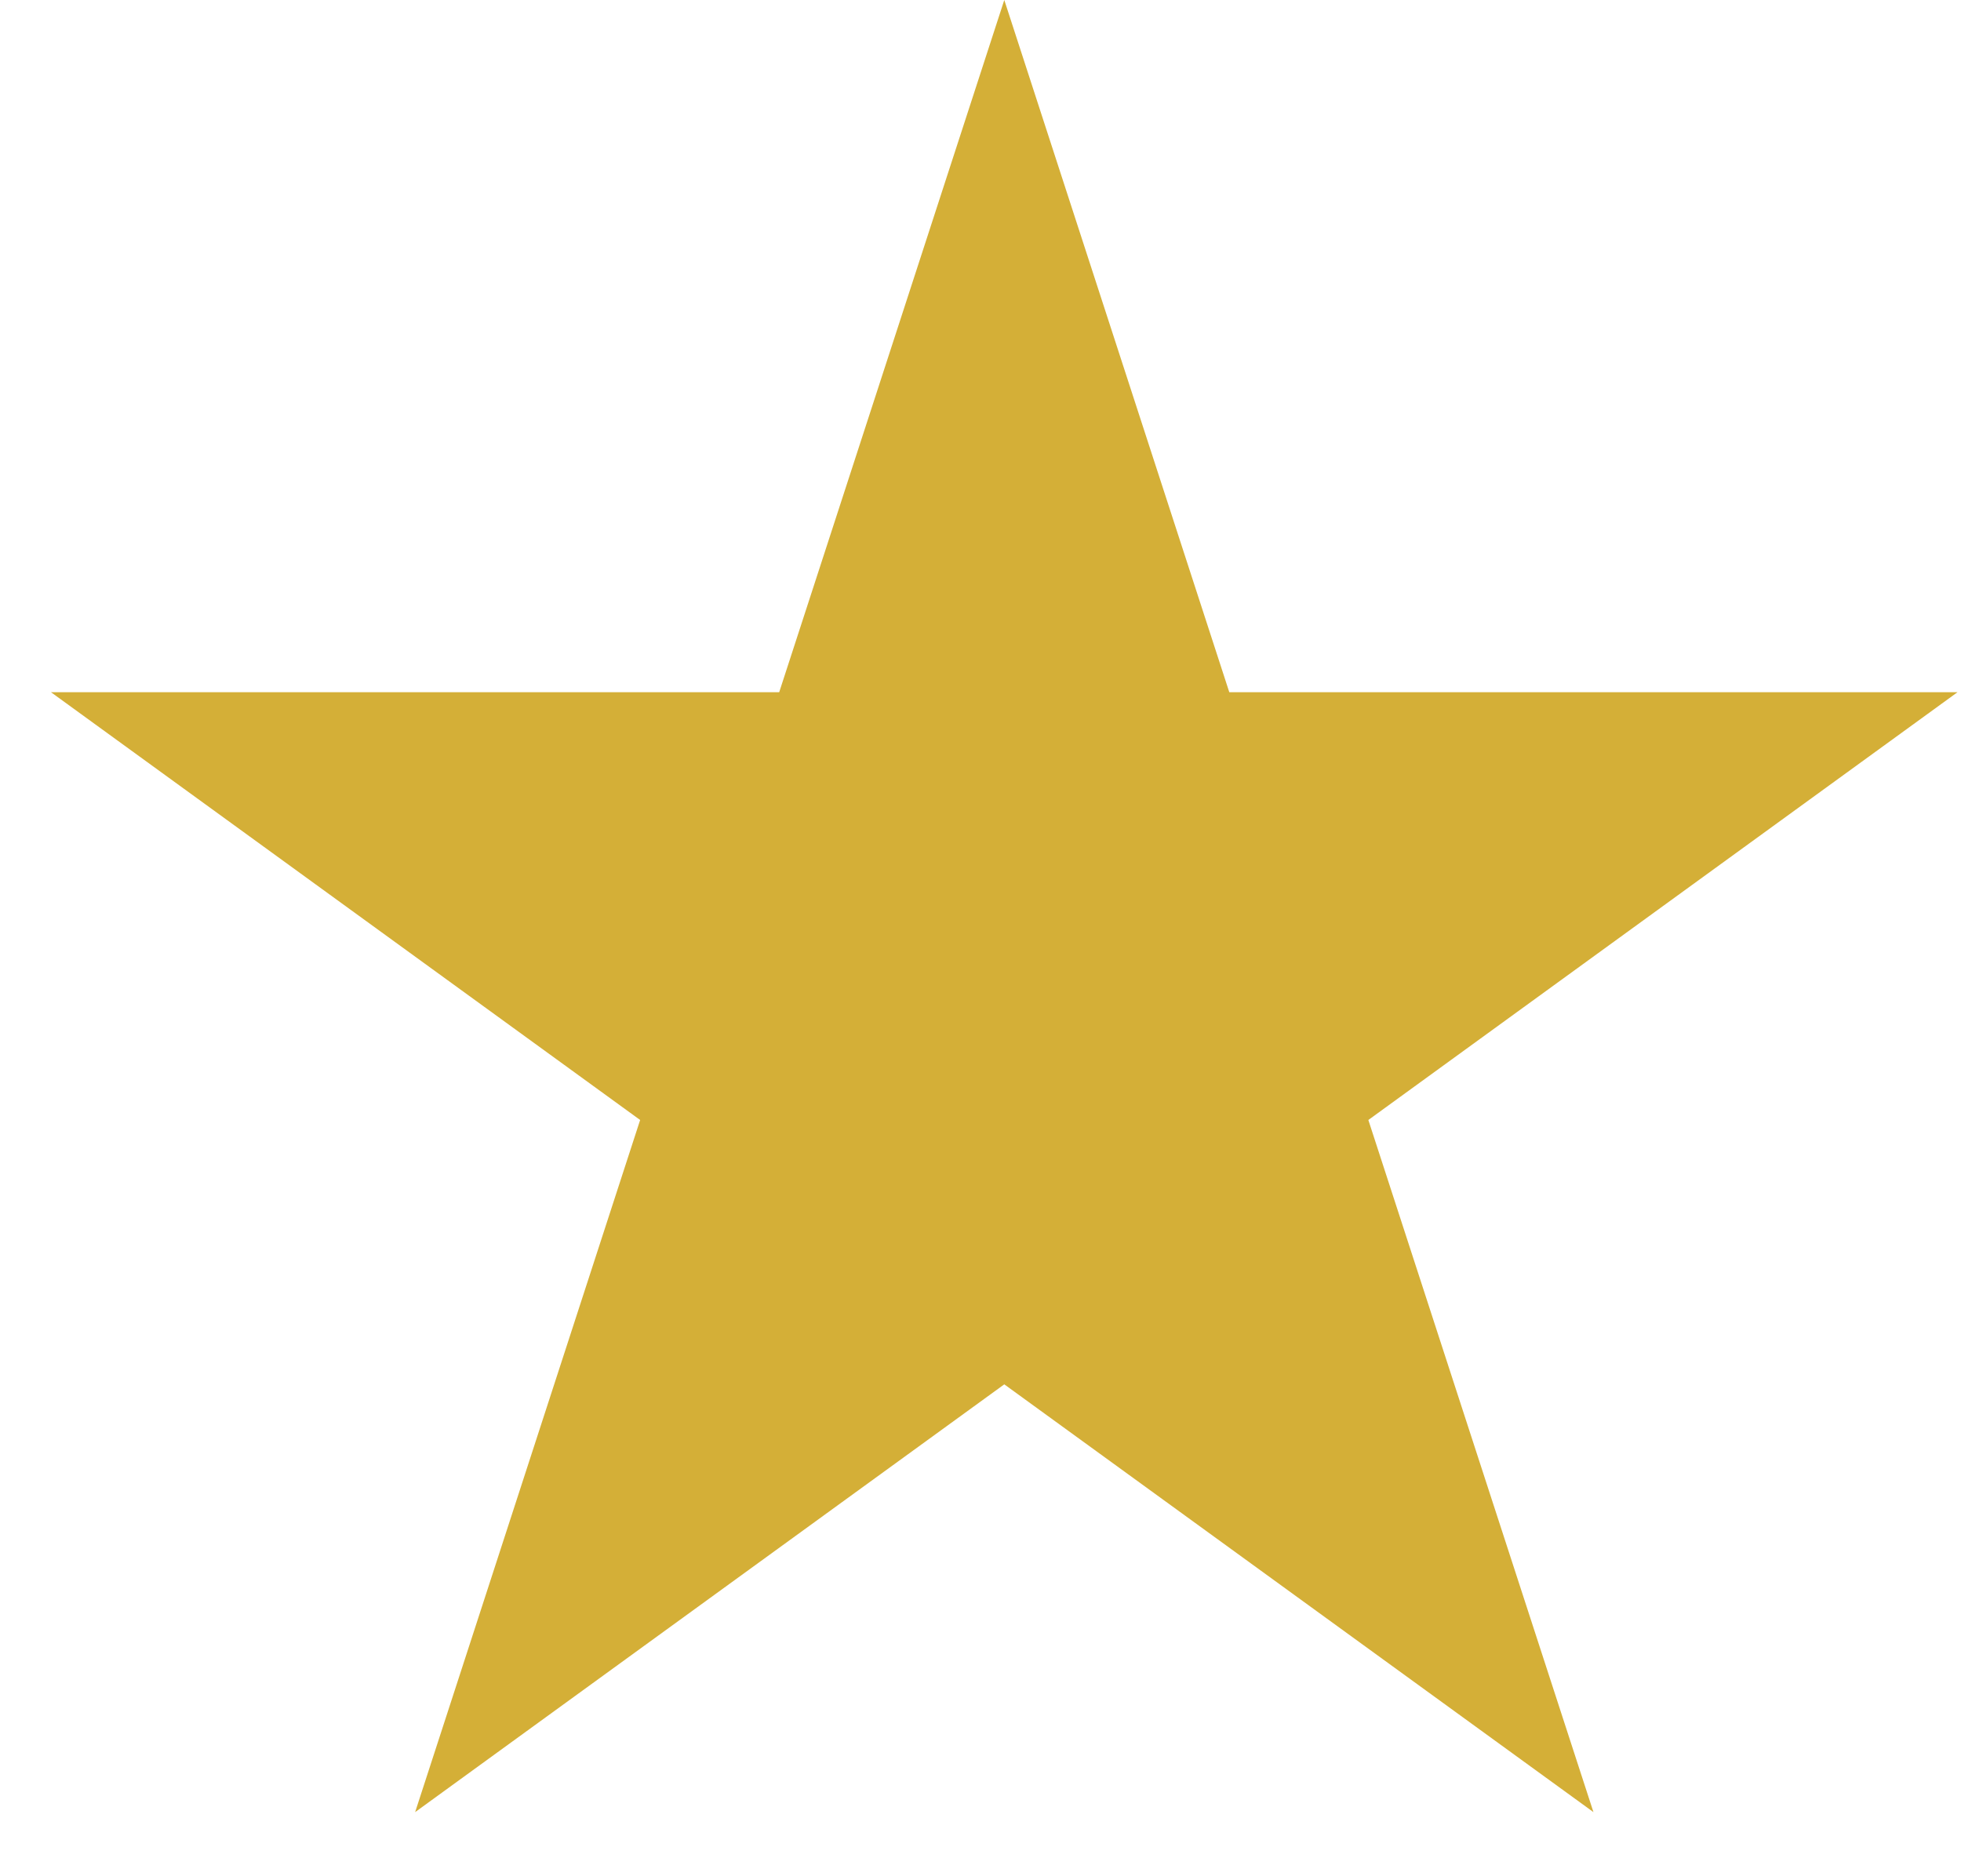
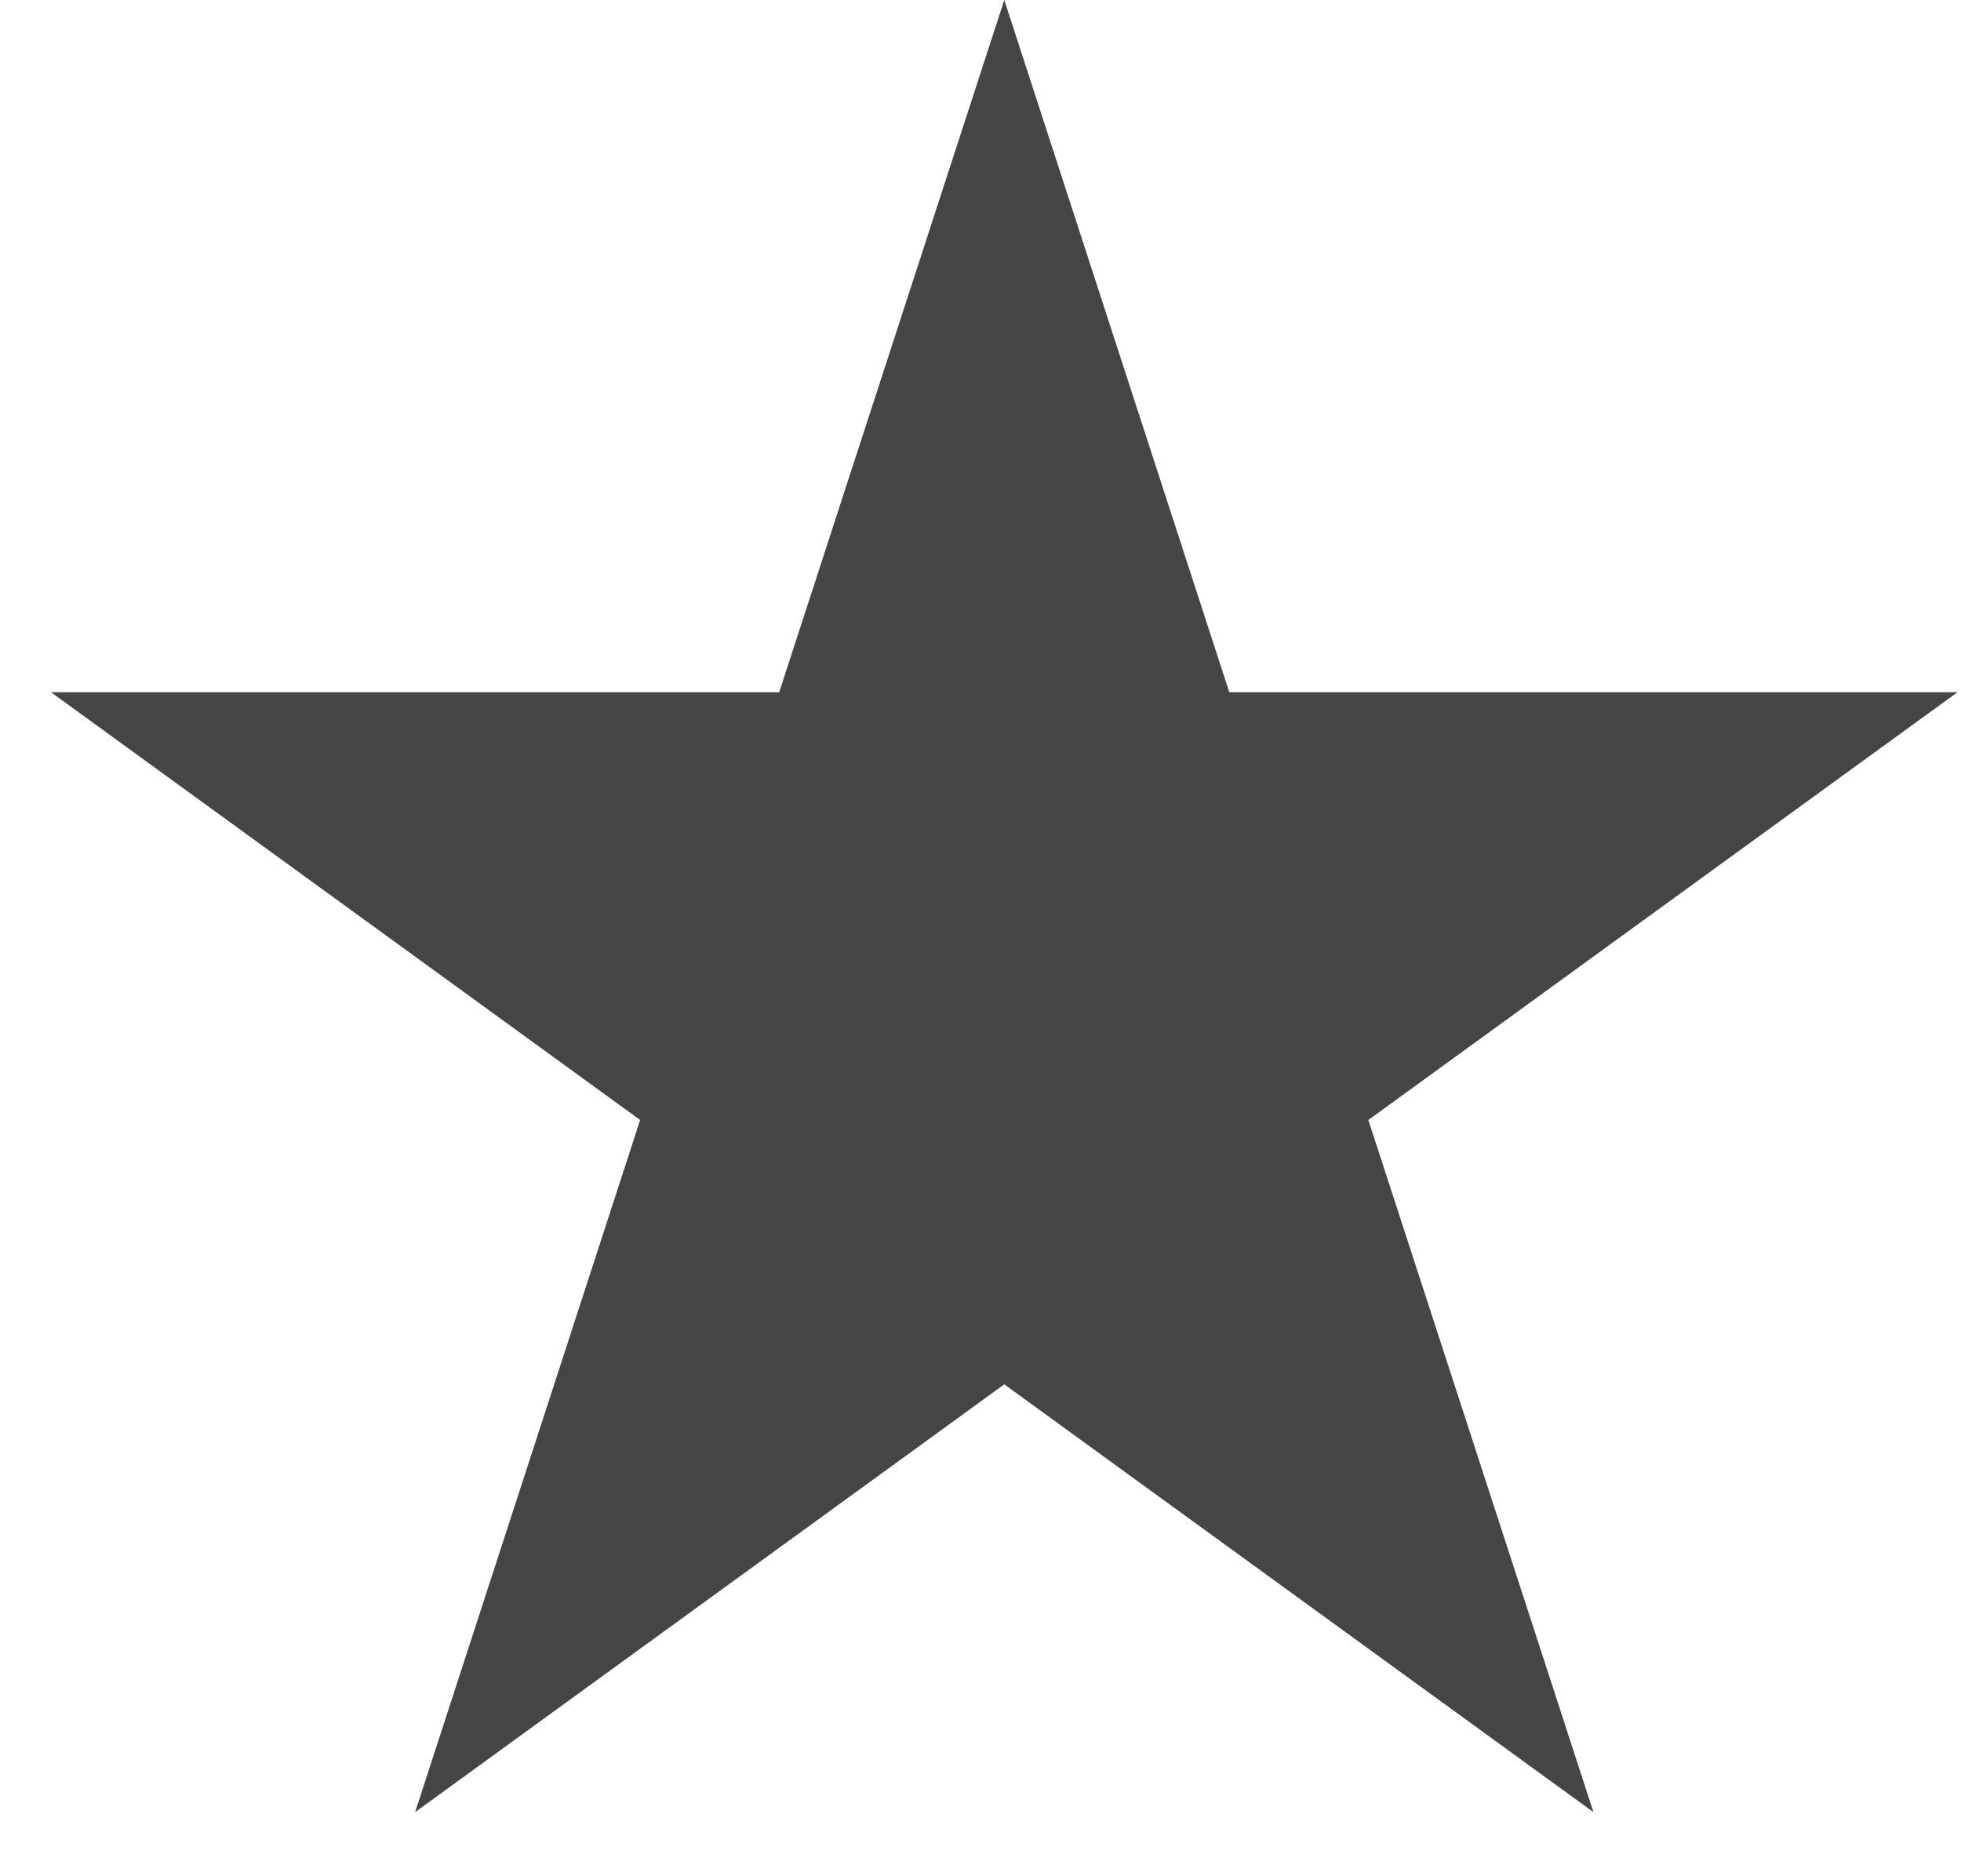
<svg xmlns="http://www.w3.org/2000/svg" width="23" height="22" viewBox="0 0 23 22" fill="none">
-   <path d="M11.779 0L14.418 8.12H22.959L16.049 13.138L18.689 21.257L11.779 16.239L4.869 21.257L7.508 13.138L0.598 8.12H9.139L11.779 0Z" fill="#D4AF37" />
+   <path d="M11.779 0L14.418 8.12H22.959L16.049 13.138L18.689 21.257L11.779 16.239L4.869 21.257L7.508 13.138L0.598 8.12H9.139L11.779 0Z" fill="#454545" />
</svg>
